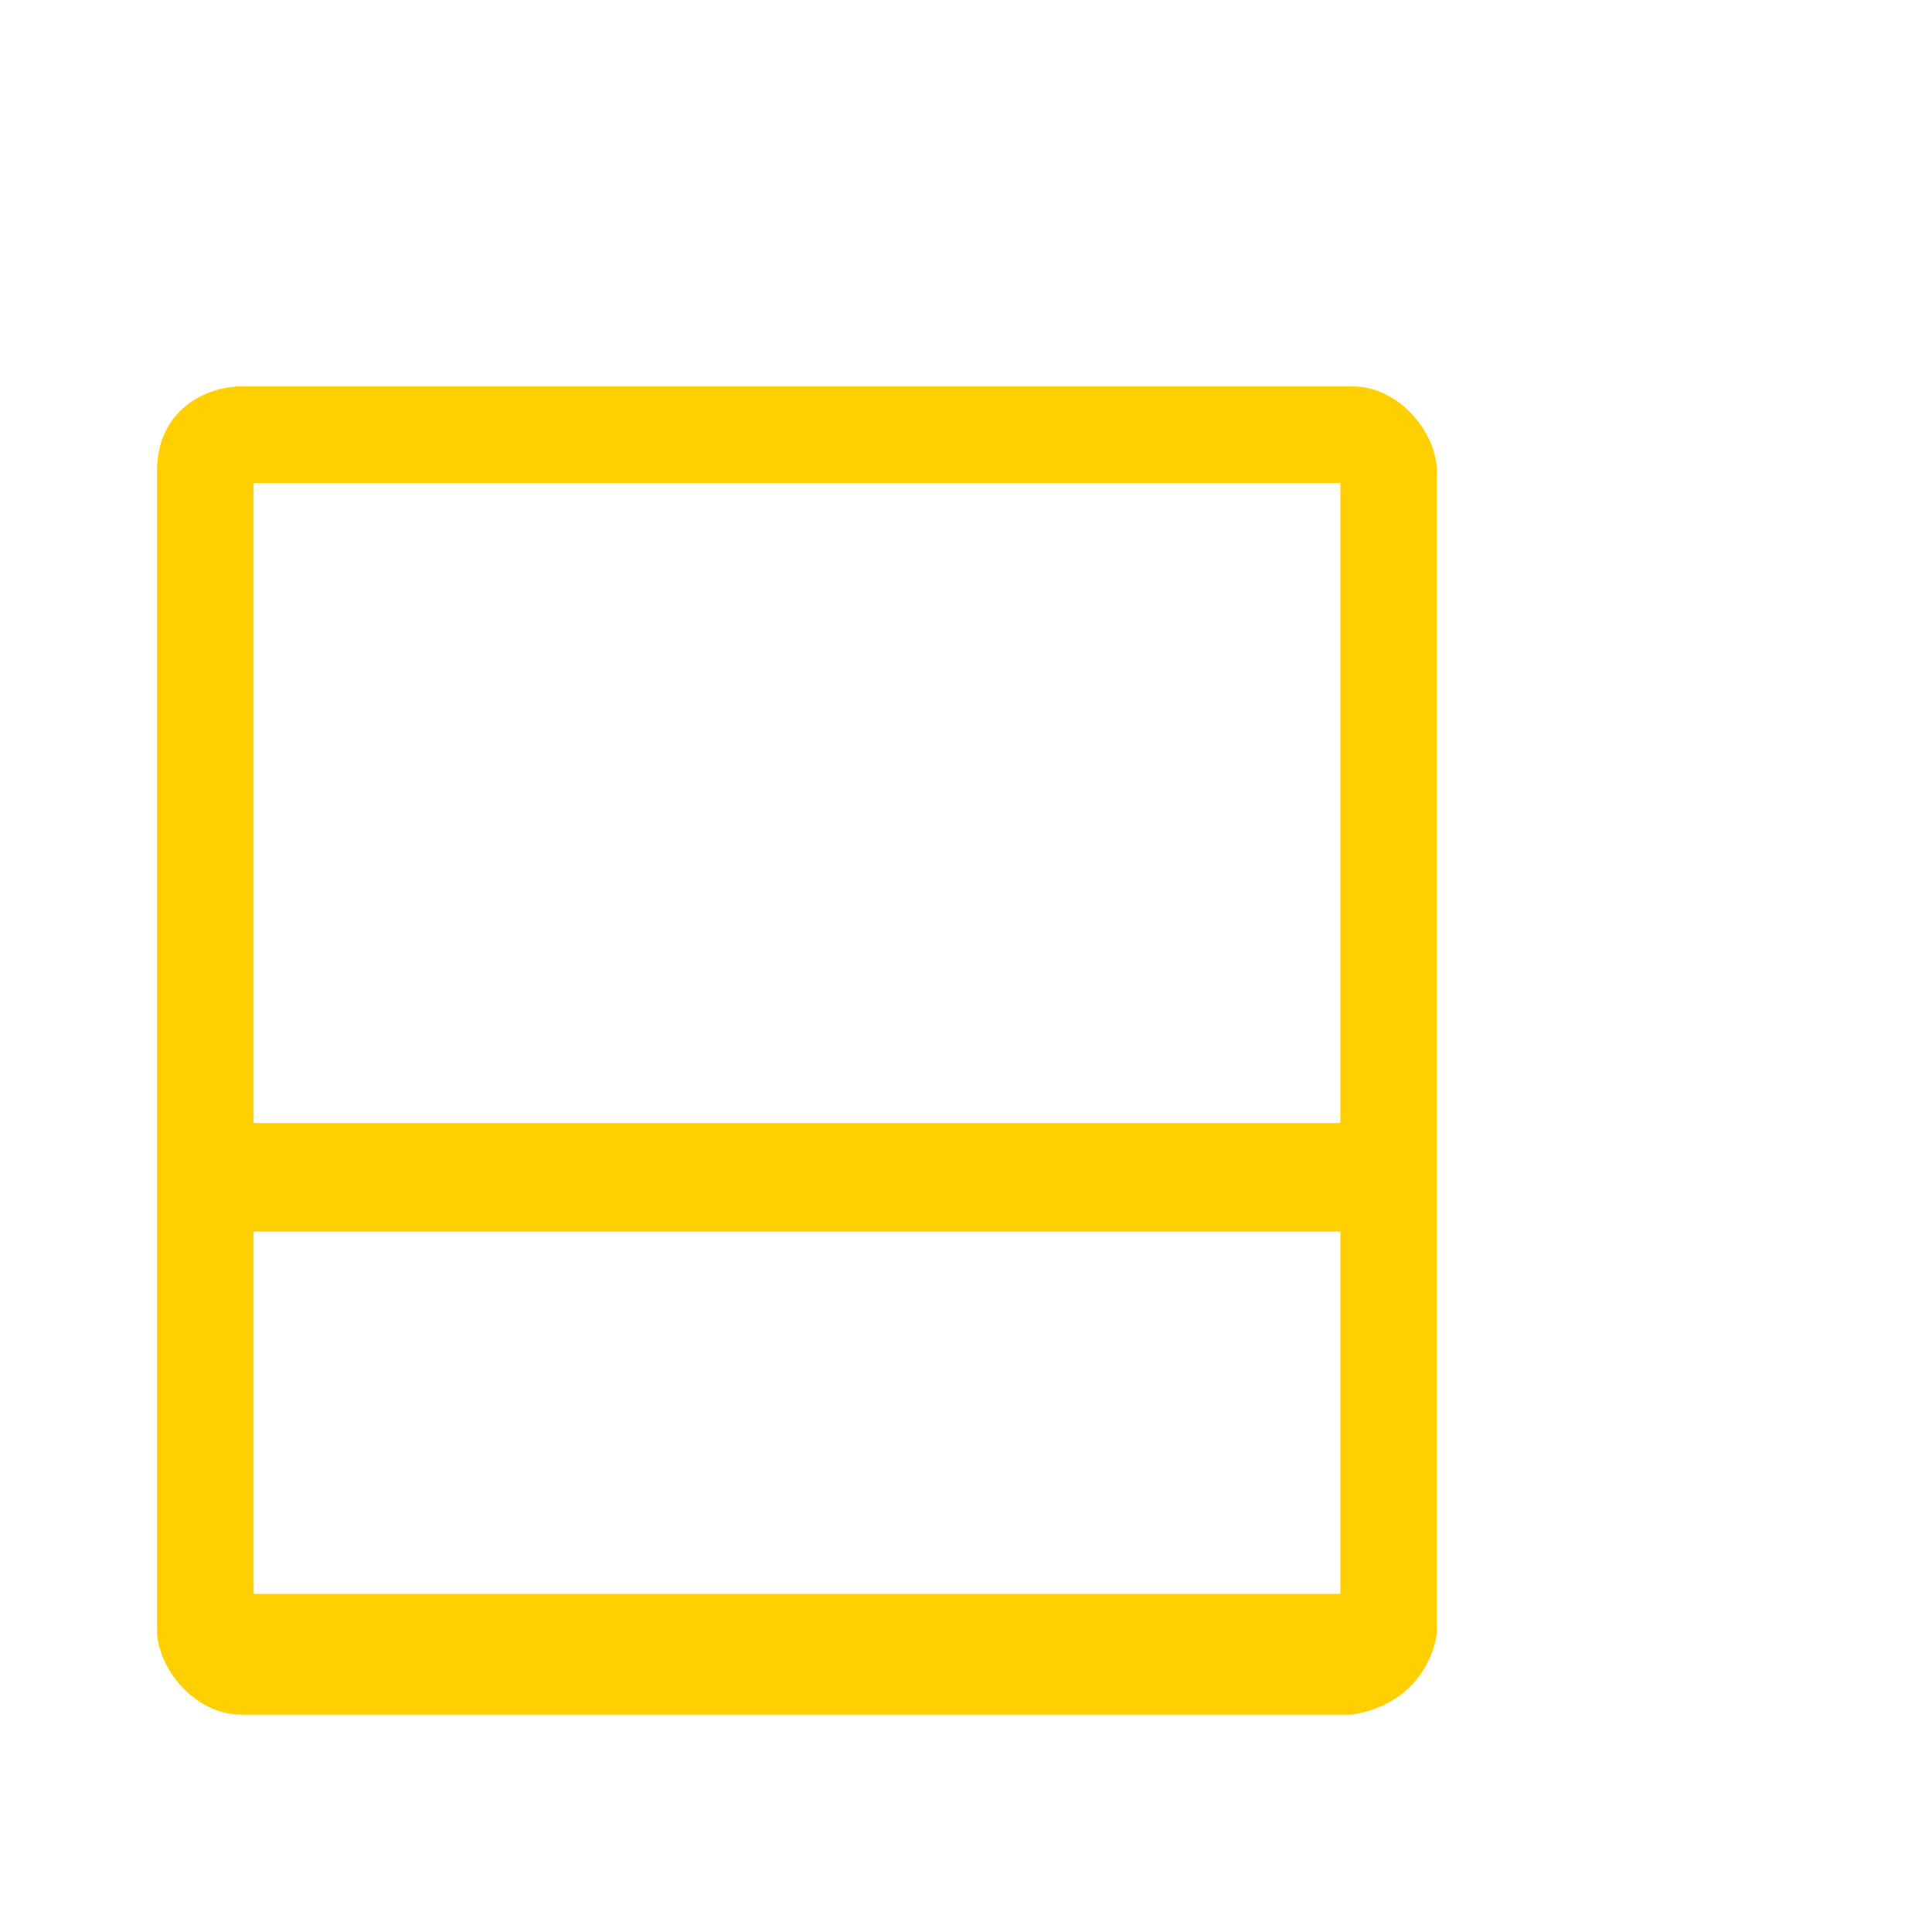
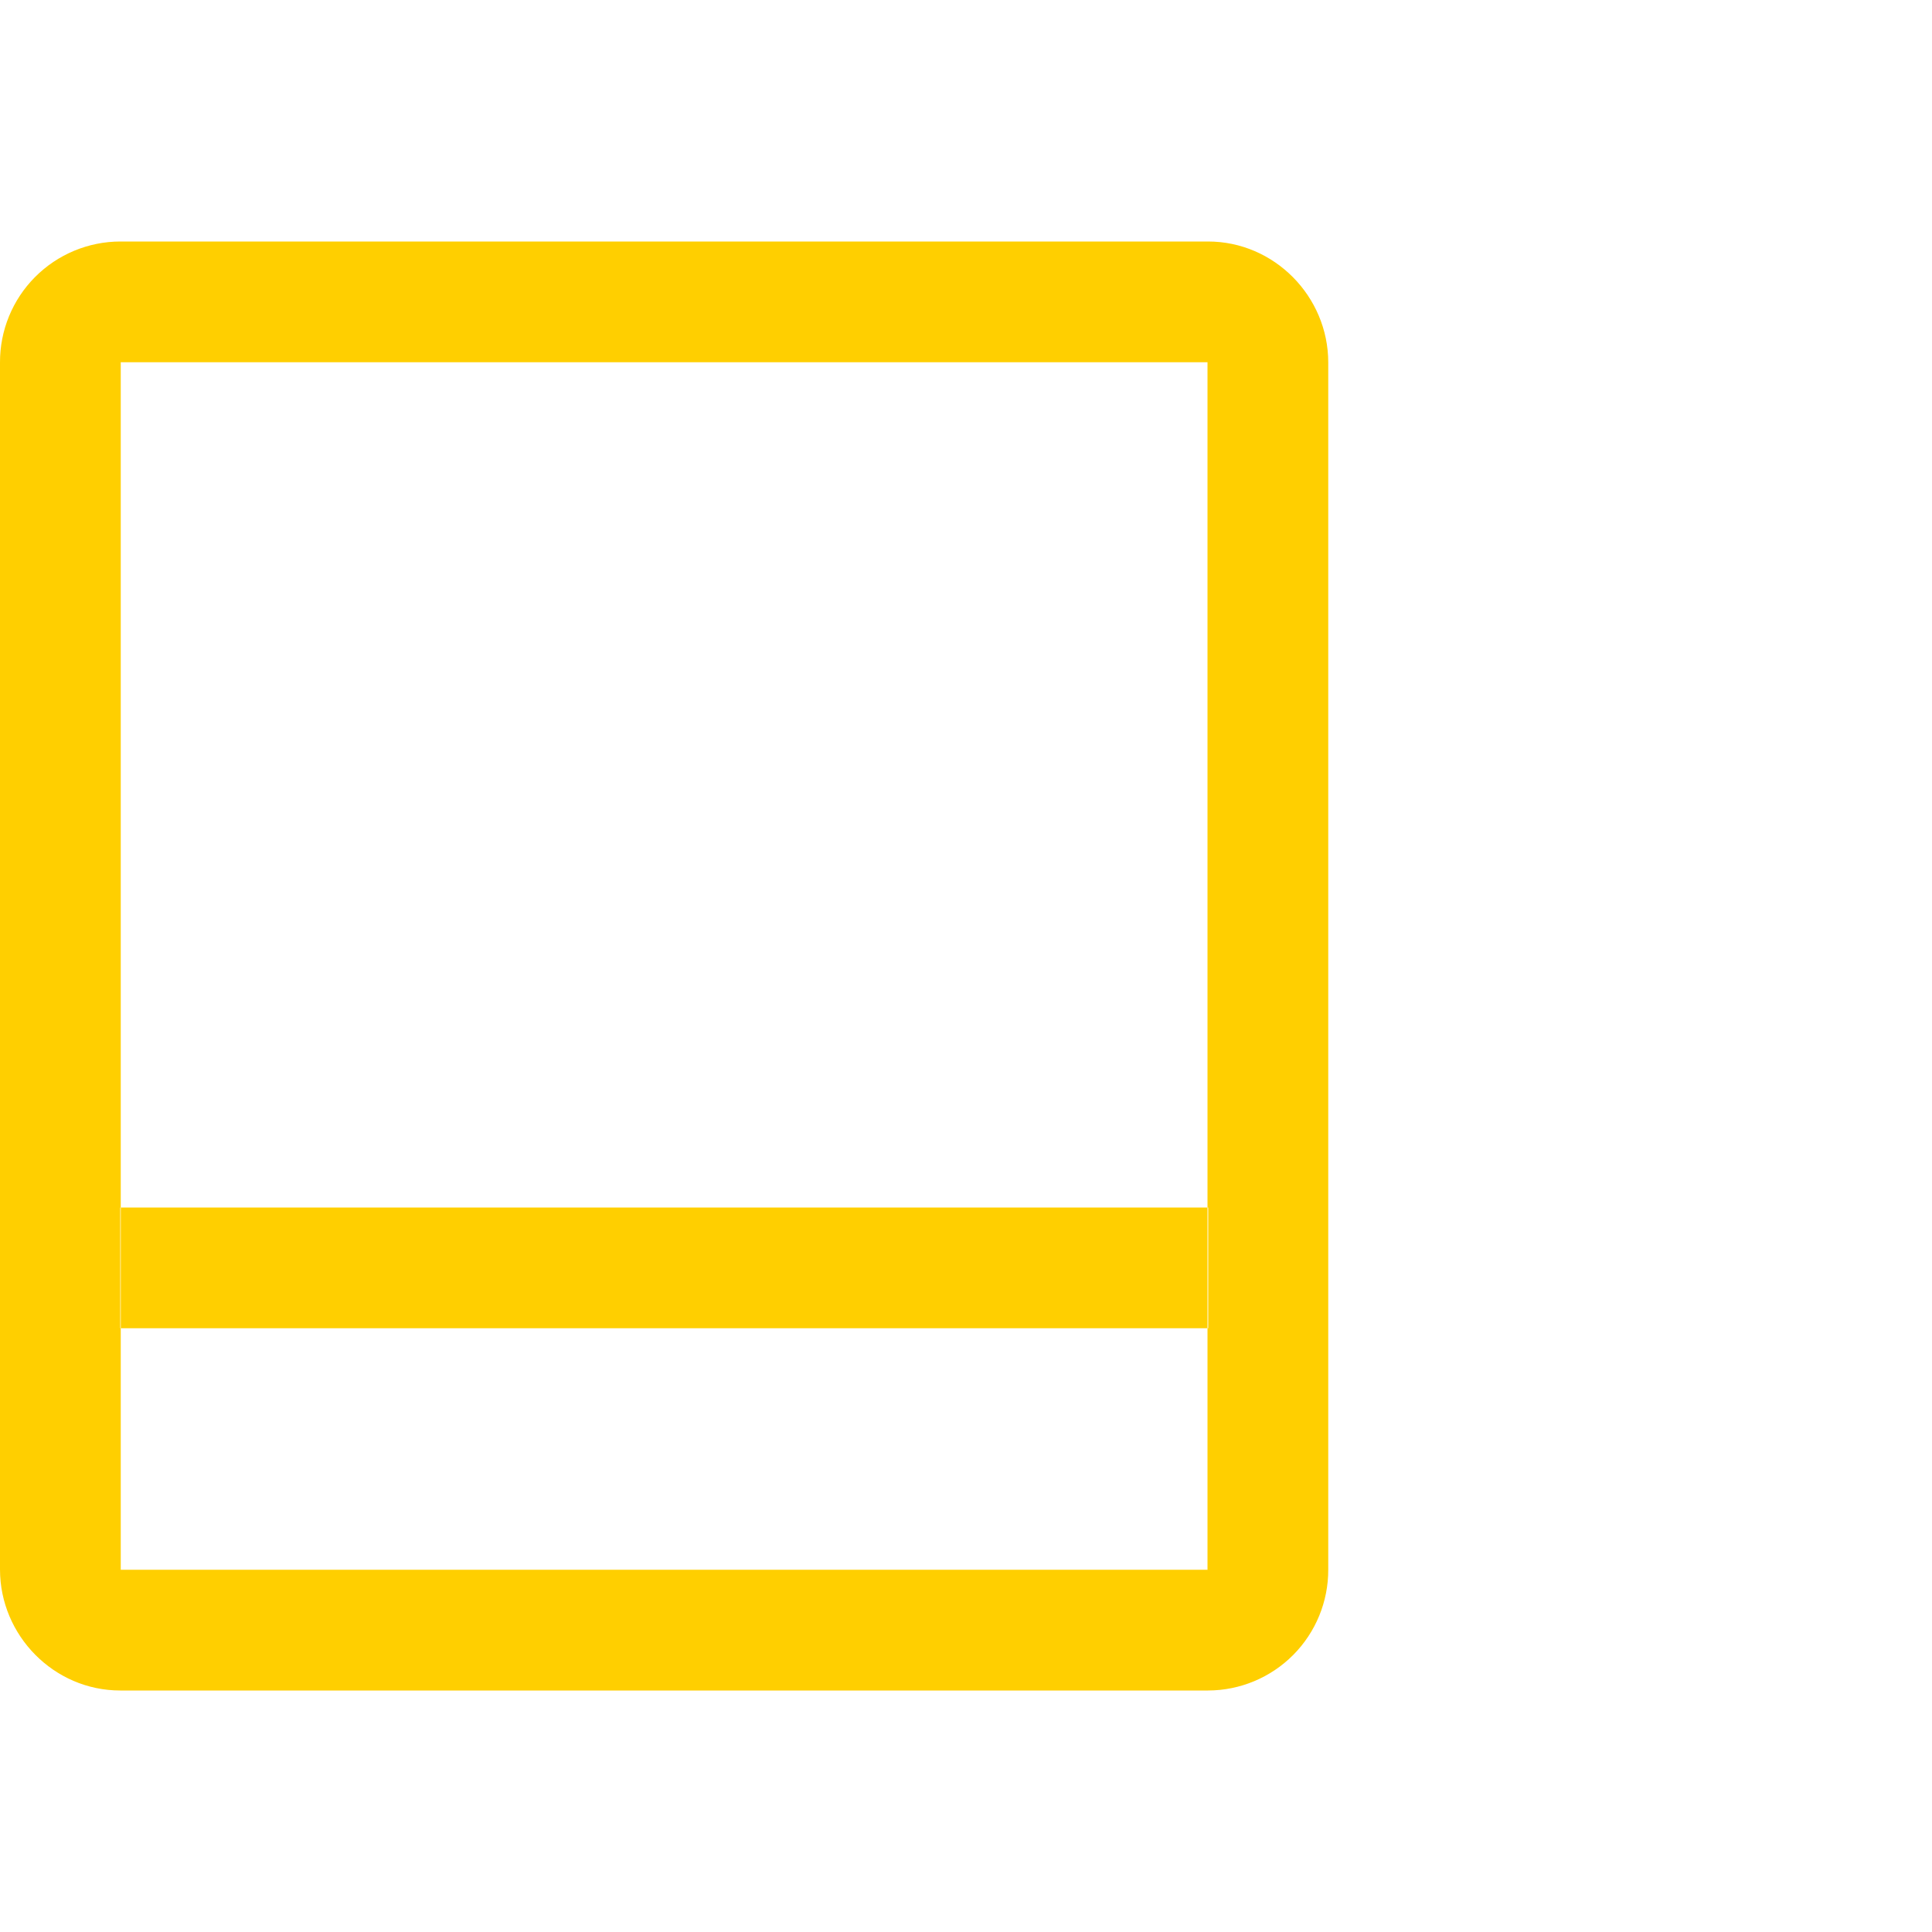
<svg xmlns="http://www.w3.org/2000/svg" width="16" height="16" viewBox="0 0 16 16" fill="#FFCF00">
-   <path d="M11.9 13.5V3.9c0-.3-.3-.7-.7-.7H2c-.3 0-.7.2-.7.7v9.6c0 .3.3.7.7.7h9.2c.6-.1.7-.6.7-.7zM2.1 9.3V4h9v5.3h-9zm0 3.9v-3h9v3h-9z" />
+   <path d="M10.004 3H.996C.999 3 1 3 1 3.002v9.996c0-.001.003.002-.004.002h9.008c-.003 0-.004 0-.004-.002V3.002c0 .001-.003-.002.004-.002zm0-1c.55 0 .996.456.996 1.002v9.996A.998.998 0 0 1 10.004 14H.996C.446 14 0 13.544 0 12.998V3.002A.998.998 0 0 1 .996 2h9.008zm-.41 8H.996v1h9.01v-1h-.41z" />
</svg>
